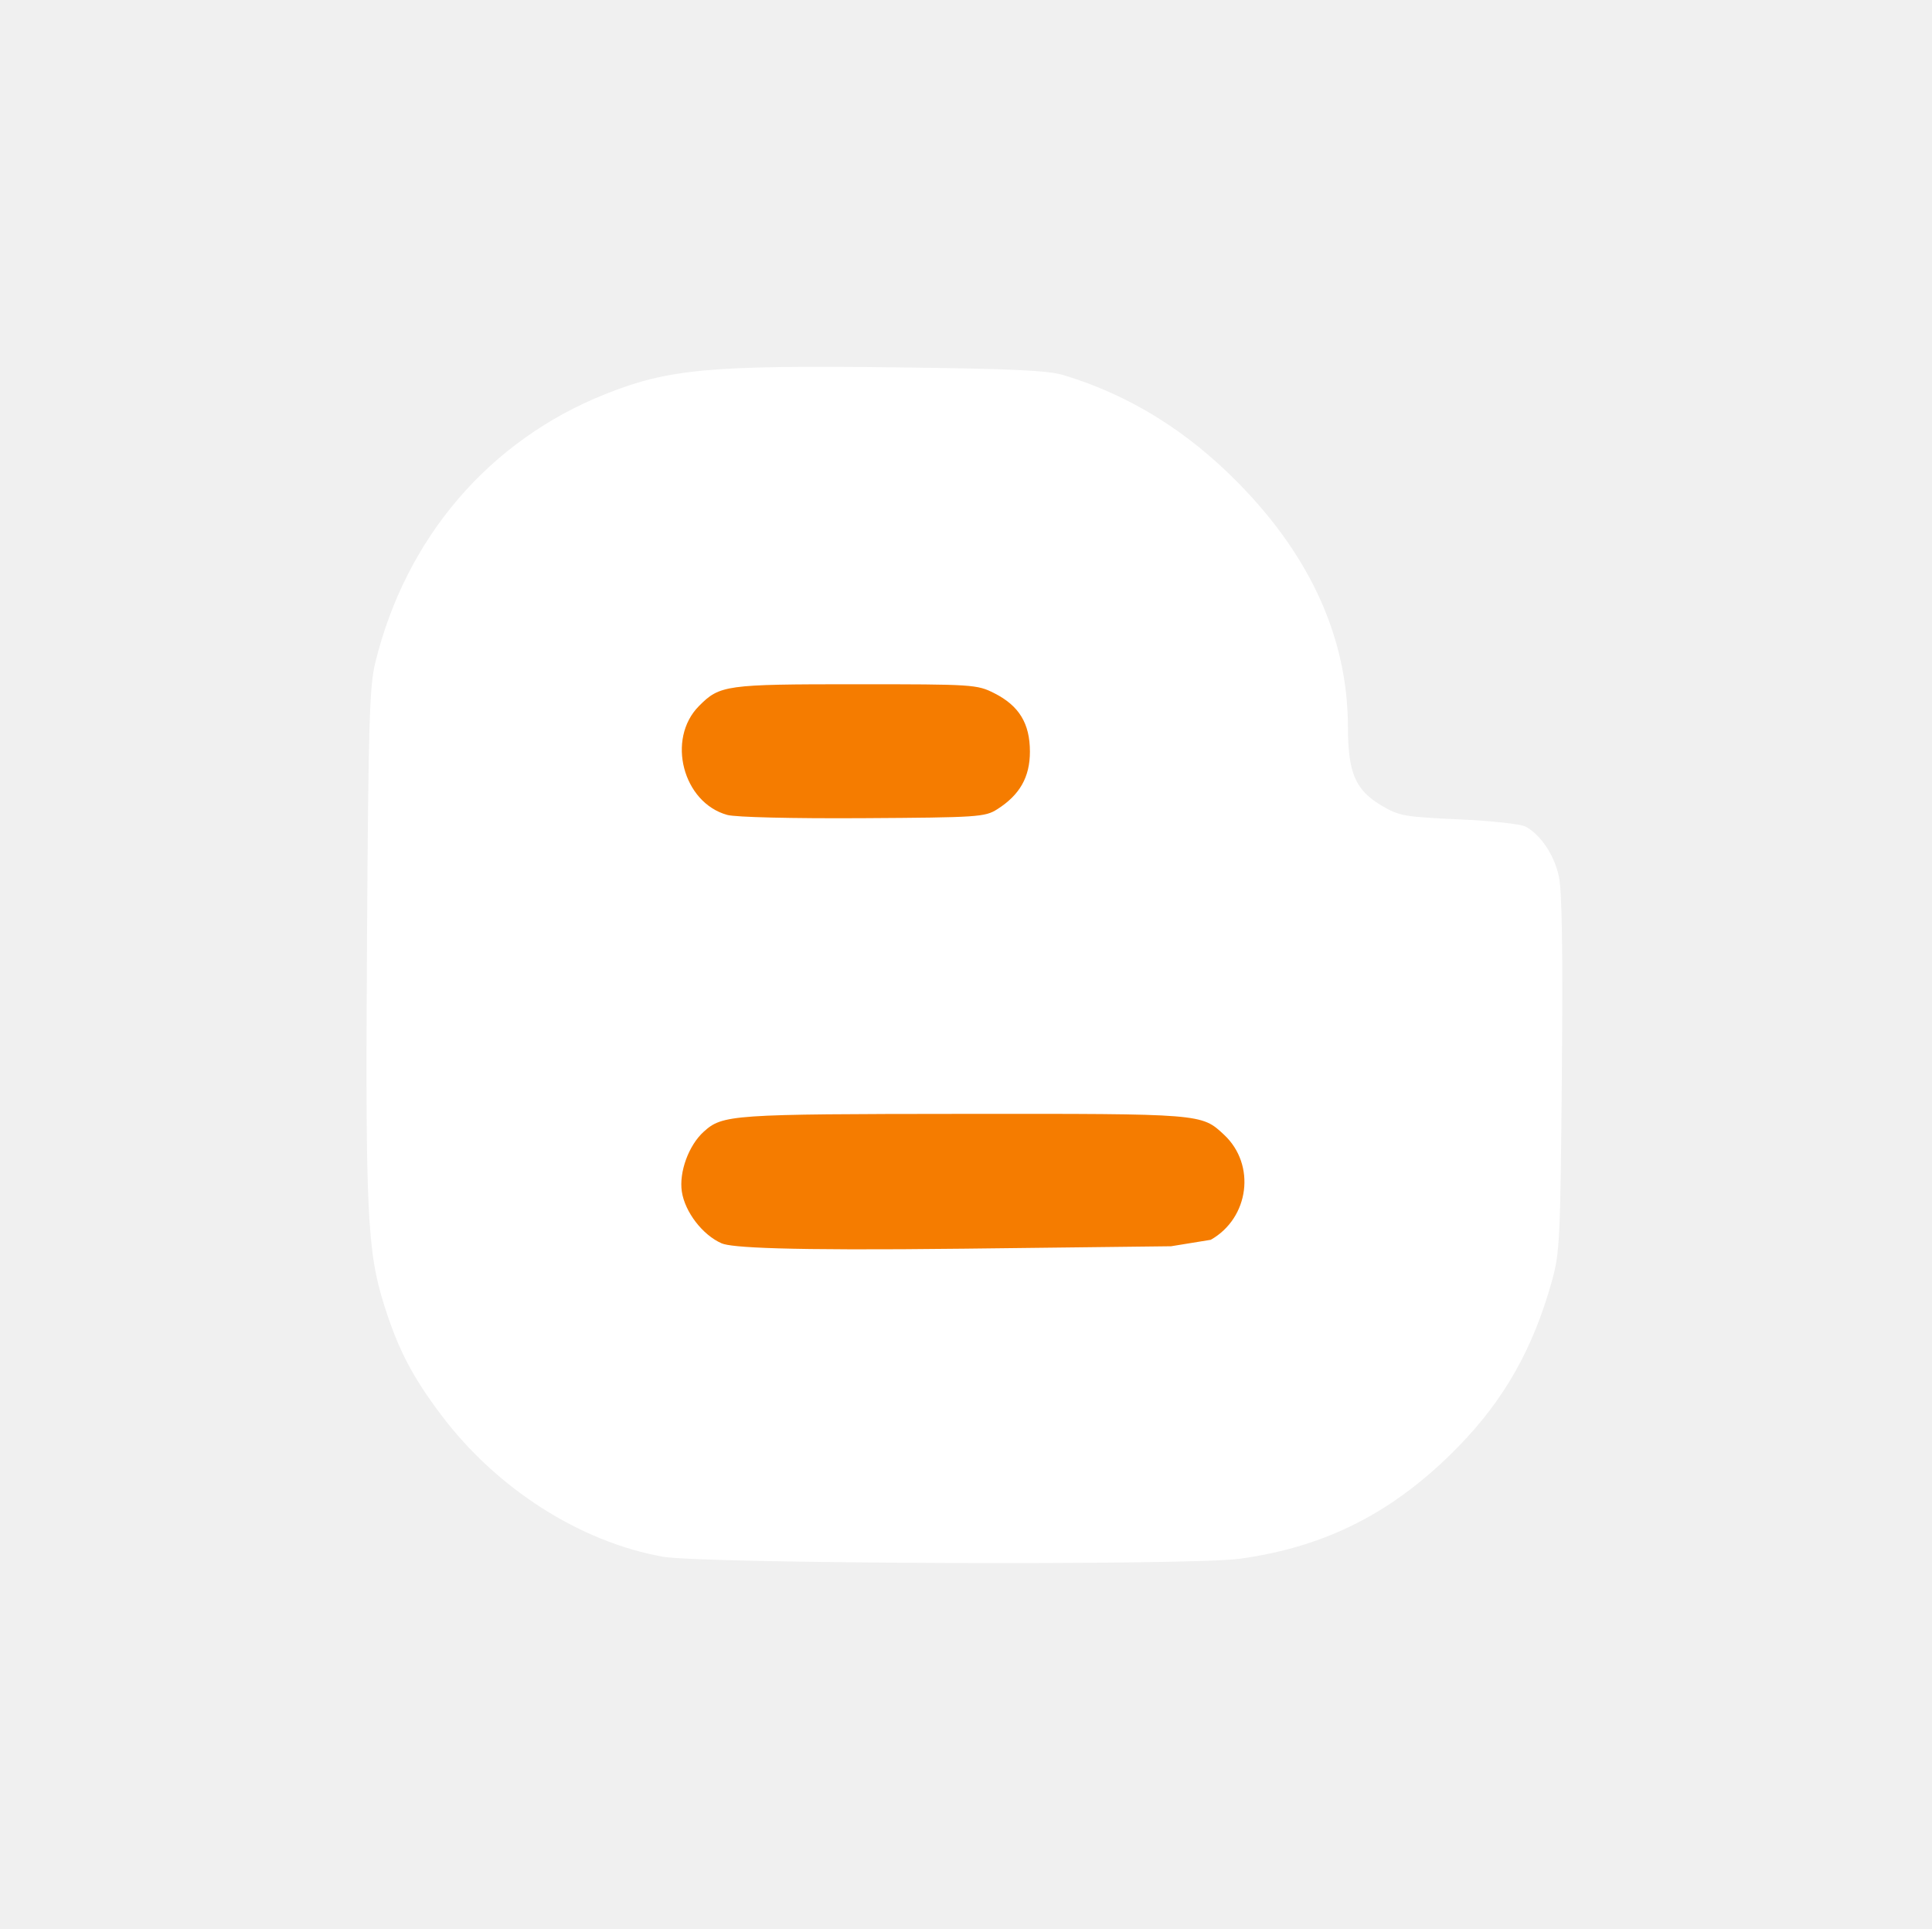
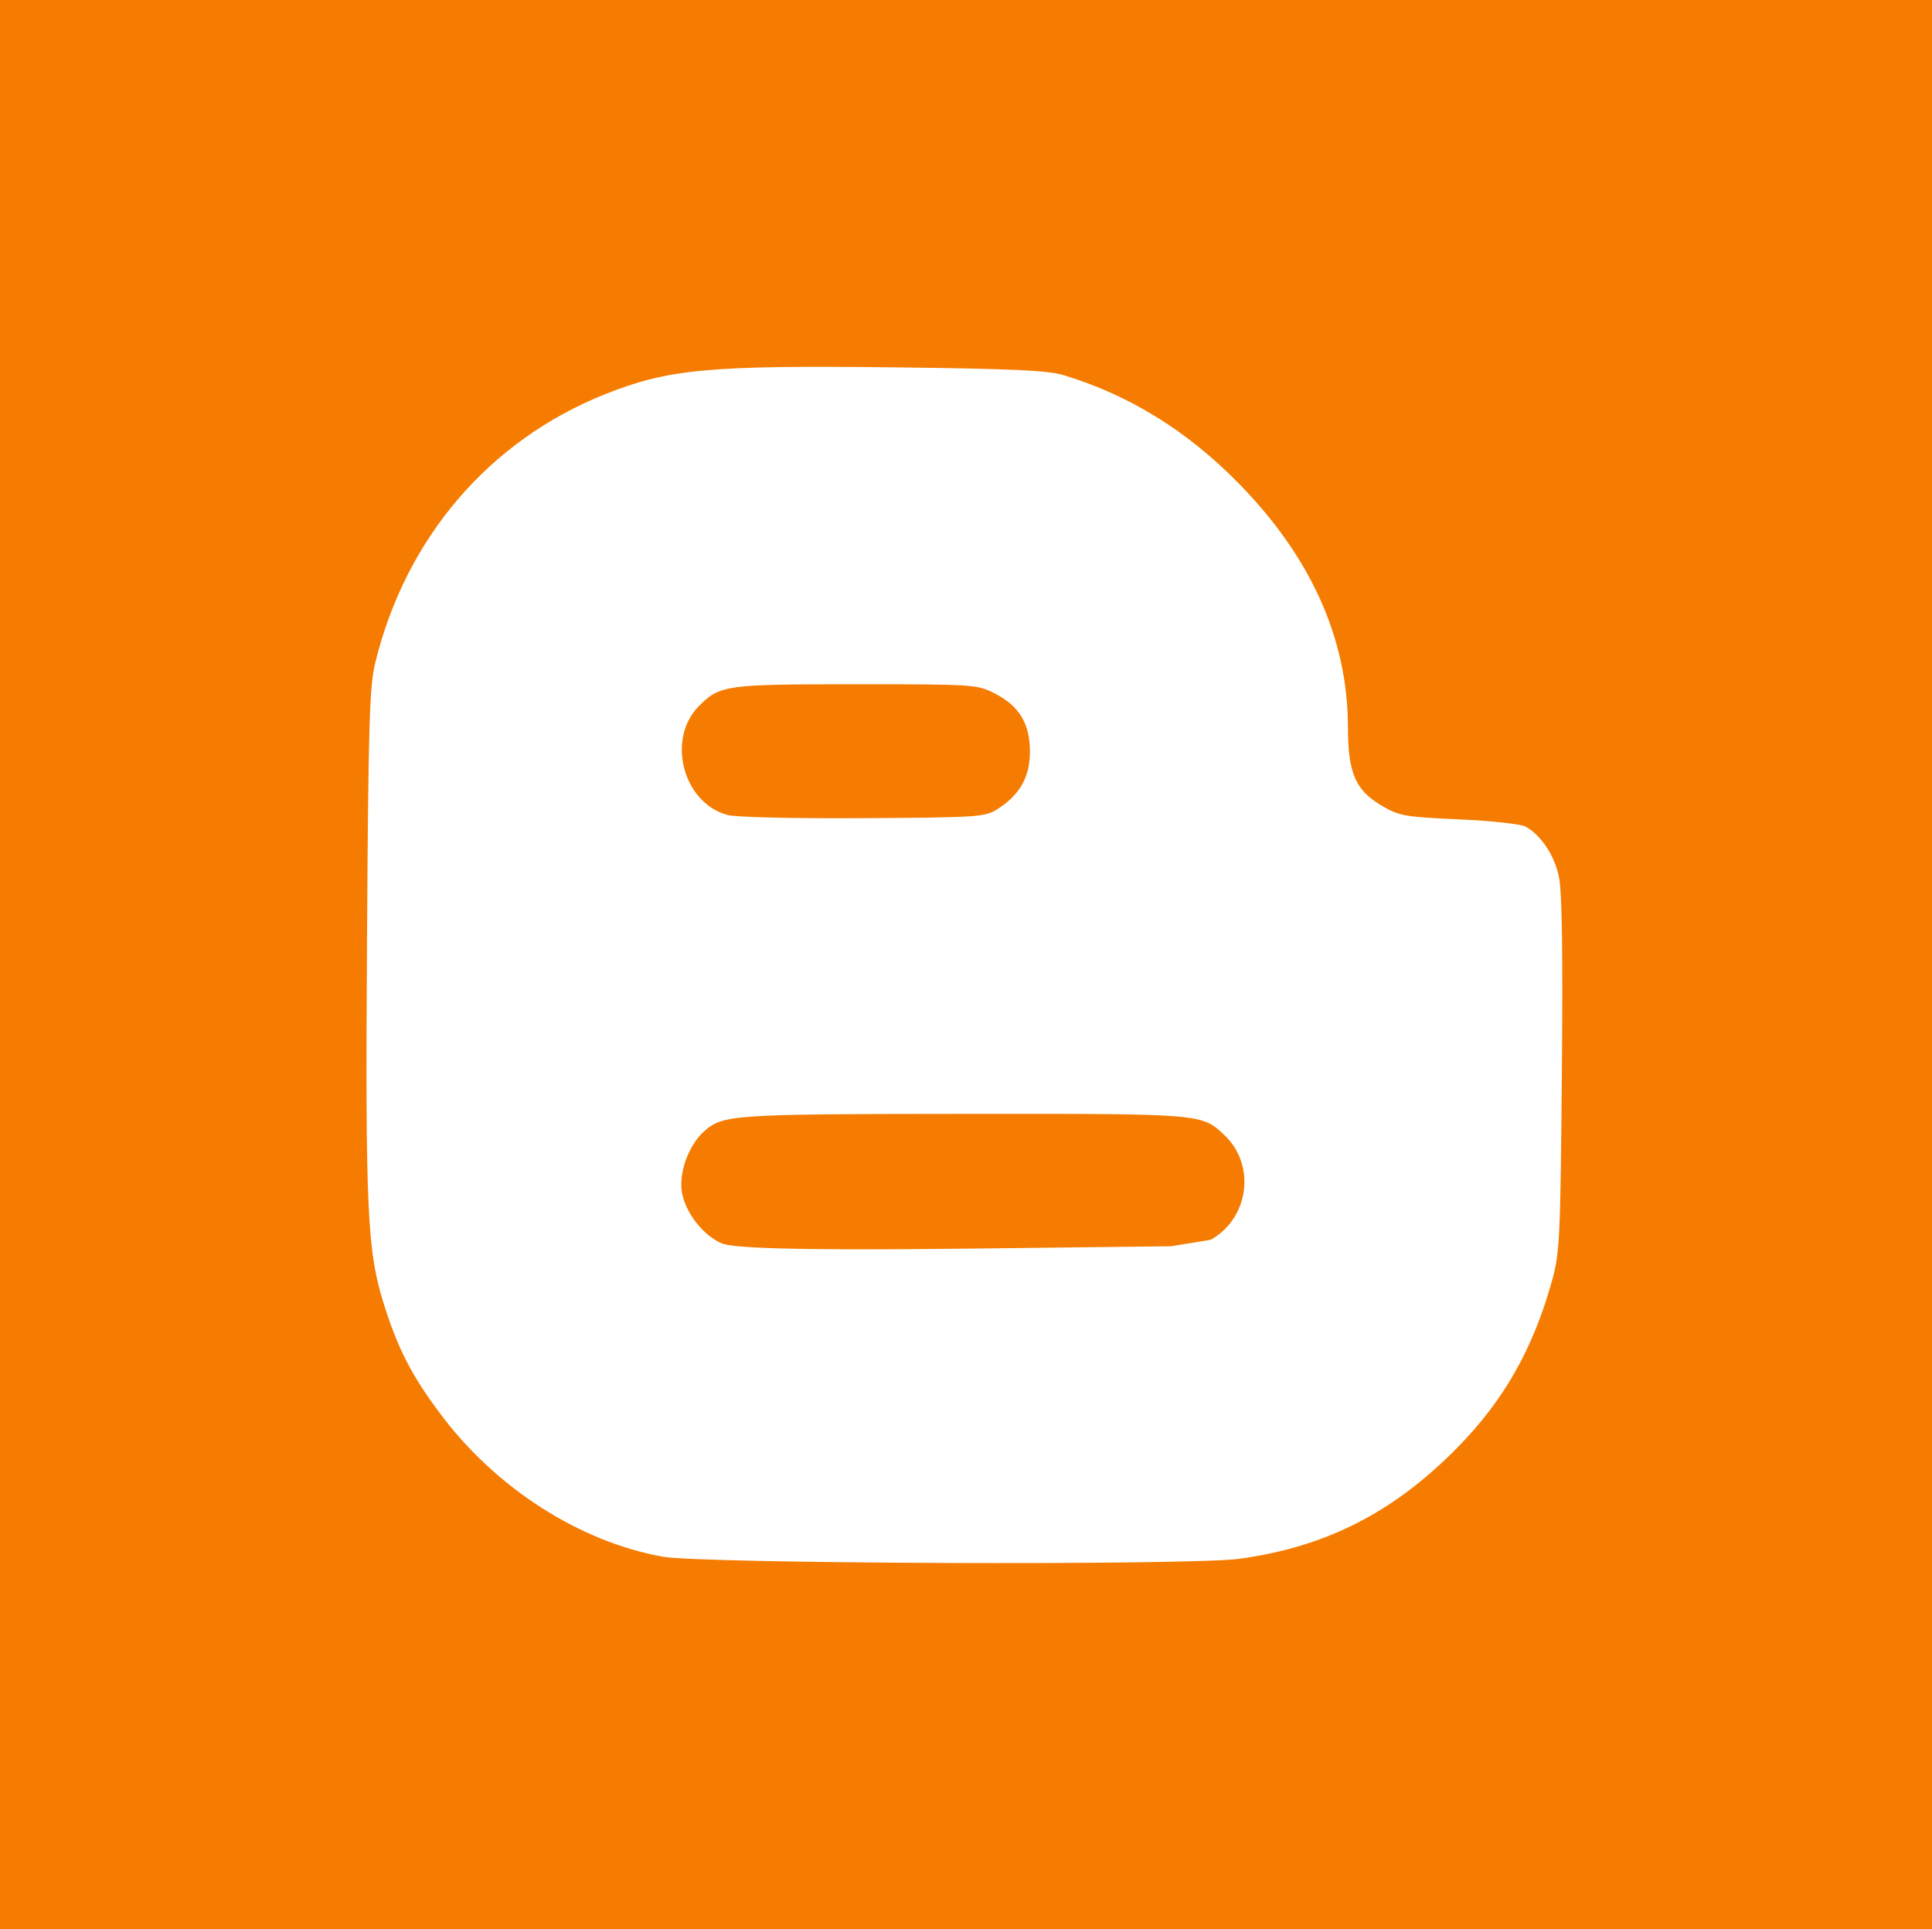
<svg xmlns="http://www.w3.org/2000/svg" width="50.664mm" height="50.575mm" viewBox="0 0 179.52 179.204">
-   <path fill="none" d="M-82.995 87.838V-84.062h1020v343.8h-1020V87.838z" />
+   <path fill="#f57c00" d="M-82.995 87.838V-84.062h1020v343.8h-1020V87.838z" />
  <path fill="#fff" d="M115.162 144.835c8.065-1.1 14.385-4.332 20.313-10.39 4.289-4.382 6.974-9.125 8.728-15.419.729-2.615.79-3.888.924-19.241.101-11.588.017-17.015-.285-18.385-.437-1.986-1.677-3.83-3.092-4.599-.435-.237-3.224-.538-6.198-.67-4.983-.221-5.54-.318-7.113-1.24-2.495-1.462-3.182-3.041-3.189-7.327-.013-8.189-3.421-15.792-10.155-22.654-4.797-4.889-10.149-8.198-16.257-10.052-1.462-.444-4.736-.595-15.702-.725-17.207-.203-21.026.149-26.884 2.483-10.8 4.302-18.56 13.367-21.39 24.99-.532 2.183-.635 5.681-.76 25.779-.157 25.177.016 28.875 1.589 33.864 1.3 4.122 2.611 6.648 5.313 10.234 5.147 6.83 12.86 11.763 20.572 13.156 3.67.663 48.948.829 53.585.197z" />
  <path fill="#f57c00" d="M67.575 75.717c-4.123-1.136-5.663-7.052-2.633-10.111 1.937-1.955 2.472-2.03 14.595-2.03 10.883 0 11.249.024 12.848.831 2.31 1.167 3.314 2.813 3.314 5.433 0 2.366-.943 4.024-3.046 5.357-1.129.715-1.804.76-12.467.823-6.584.039-11.83-.087-12.611-.302zm-.517 39.809c-1.77-.771-3.418-2.913-3.703-4.813-.271-1.809.638-4.297 2.032-5.558 1.757-1.59 2.528-1.643 24.135-1.66 22.226-.017 22.111-.027 24.218 1.941 2.977 2.779 2.349 7.728-1.238 9.76l-3.686.599-19.213.225c-16.883.198-21.666-.111-22.544-.494z" />
</svg>
